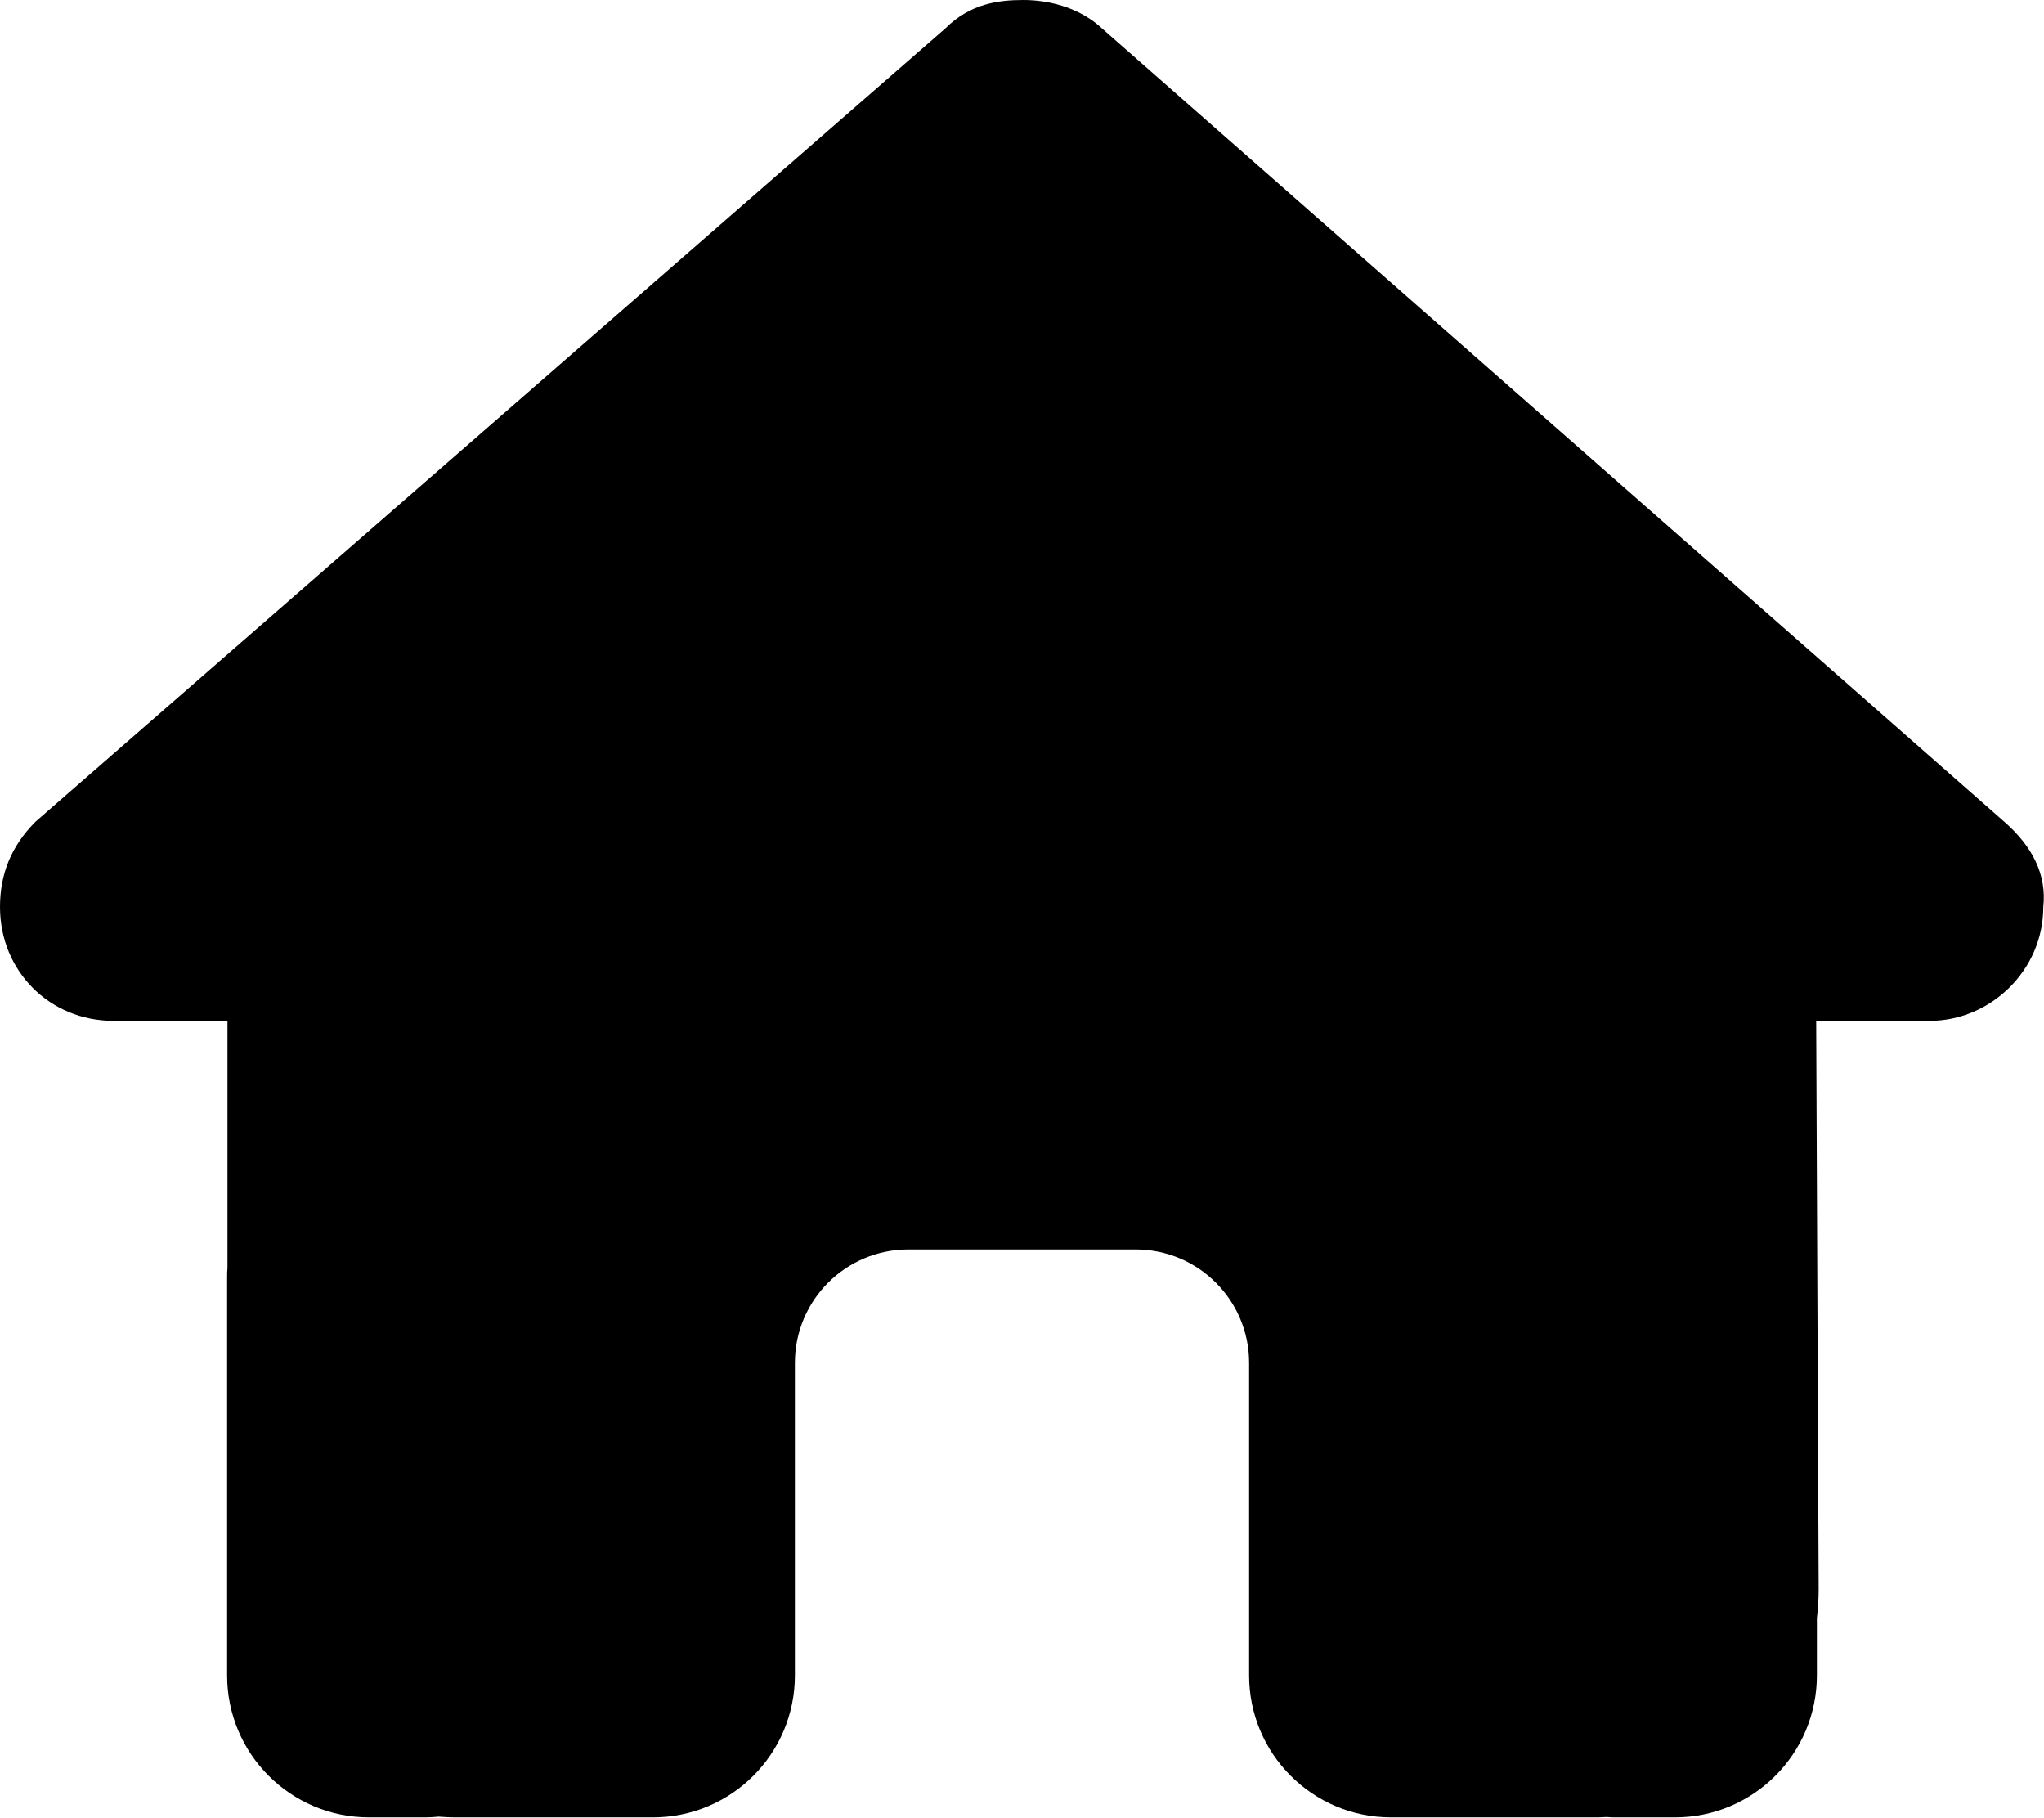
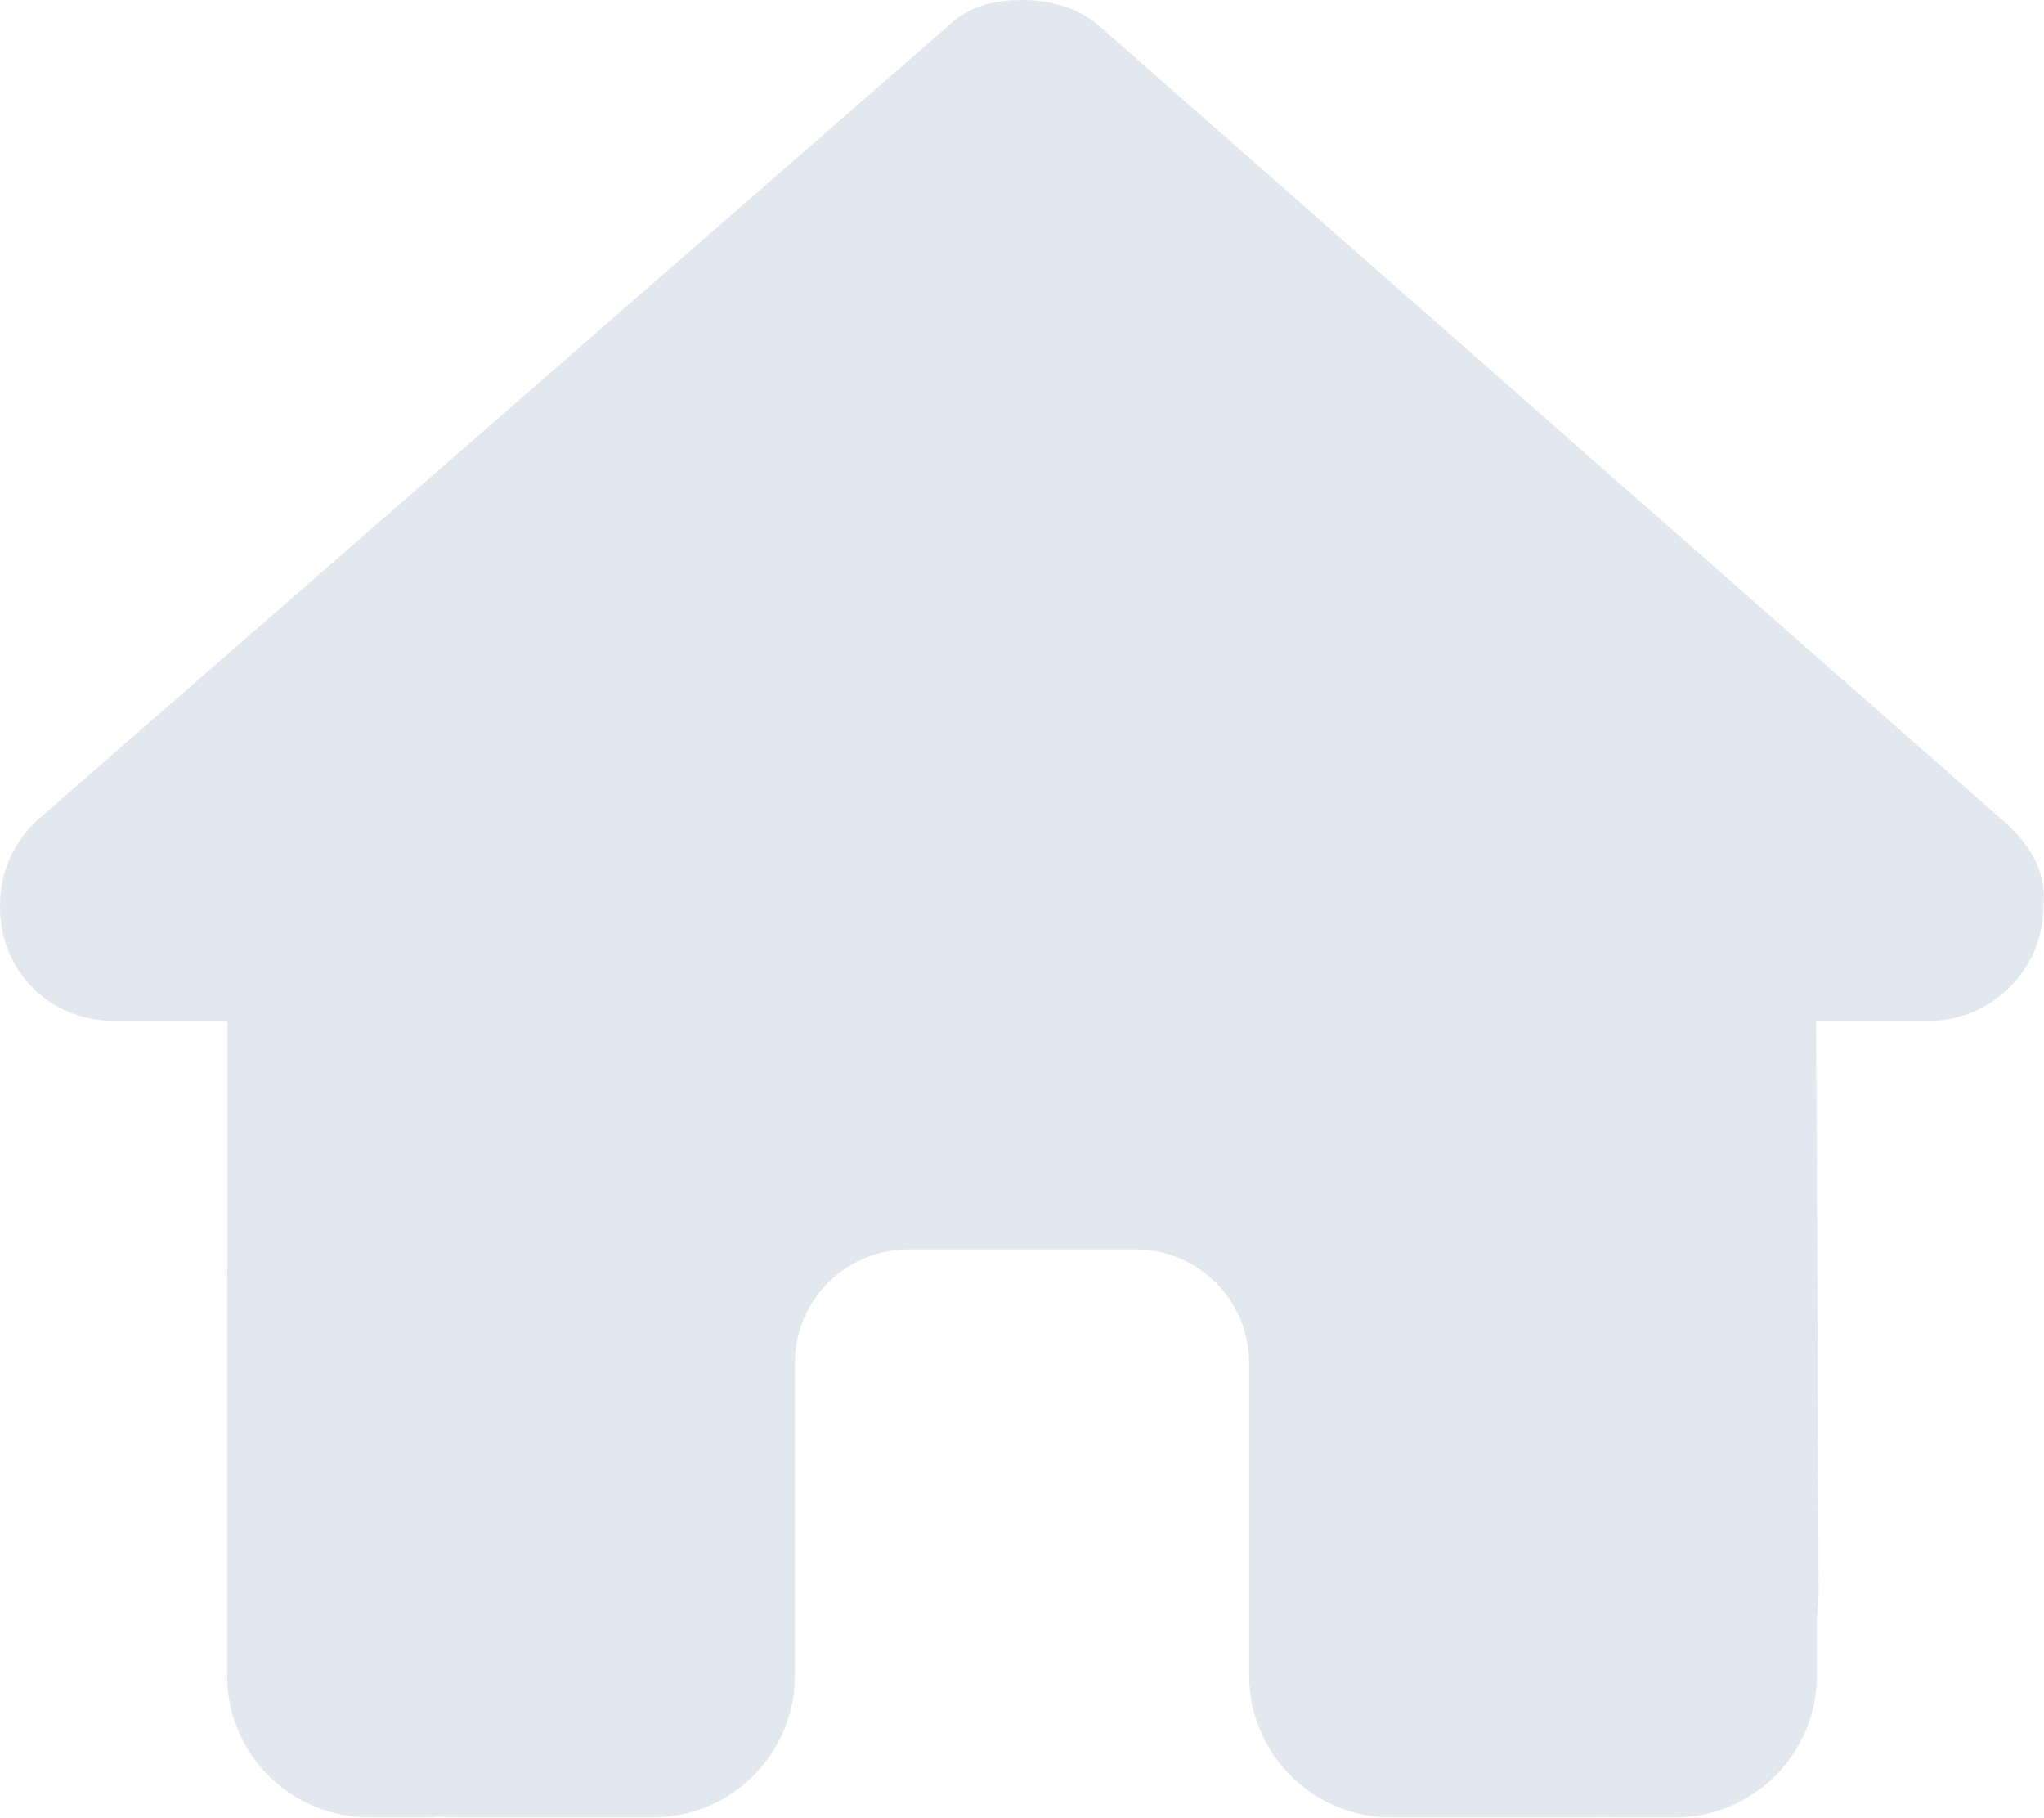
<svg xmlns="http://www.w3.org/2000/svg" viewBox="0 0 576 512">
-   <path d="M575.8 255.5c0 18-15 32.1-32 32.1h-32l.7 160.2c0 2.7-.2 5.4-.5 8.1V472c0 22.1-17.9 40-40 40H456c-1.1 0-2.2 0-3.3-.1c-1.4 .1-2.8 .1-4.2 .1H416 392c-22.1 0-40-17.9-40-40V448 384c0-17.7-14.3-32-32-32H256c-17.7 0-32 14.3-32 32v64 24c0 22.1-17.9 40-40 40H160 128.1c-1.5 0-3-.1-4.5-.2c-1.2 .1-2.4 .2-3.6 .2H104c-22.1 0-40-17.9-40-40V360c0-.9 0-1.9 .1-2.8V287.6H32c-18 0-32-14-32-32.1c0-9 3-17 10-24L266.4 8c7-7 15-8 22-8s15 2 21 7L564.8 231.5c8 7 12 15 11 24z" />
+   <path fill="#E2E8F0" d="M575.8 255.5c0 18-15 32.1-32 32.1h-32l.7 160.2c0 2.7-.2 5.4-.5 8.1V472c0 22.1-17.9 40-40 40H456c-1.1 0-2.2 0-3.3-.1c-1.4 .1-2.8 .1-4.2 .1H416 392c-22.1 0-40-17.9-40-40V448 384c0-17.7-14.3-32-32-32H256c-17.7 0-32 14.3-32 32v64 24c0 22.1-17.9 40-40 40H160 128.1c-1.5 0-3-.1-4.5-.2c-1.2 .1-2.4 .2-3.6 .2H104c-22.1 0-40-17.9-40-40V360c0-.9 0-1.9 .1-2.8V287.6H32c-18 0-32-14-32-32.1c0-9 3-17 10-24L266.4 8c7-7 15-8 22-8s15 2 21 7L564.8 231.5c8 7 12 15 11 24z" />
</svg>
